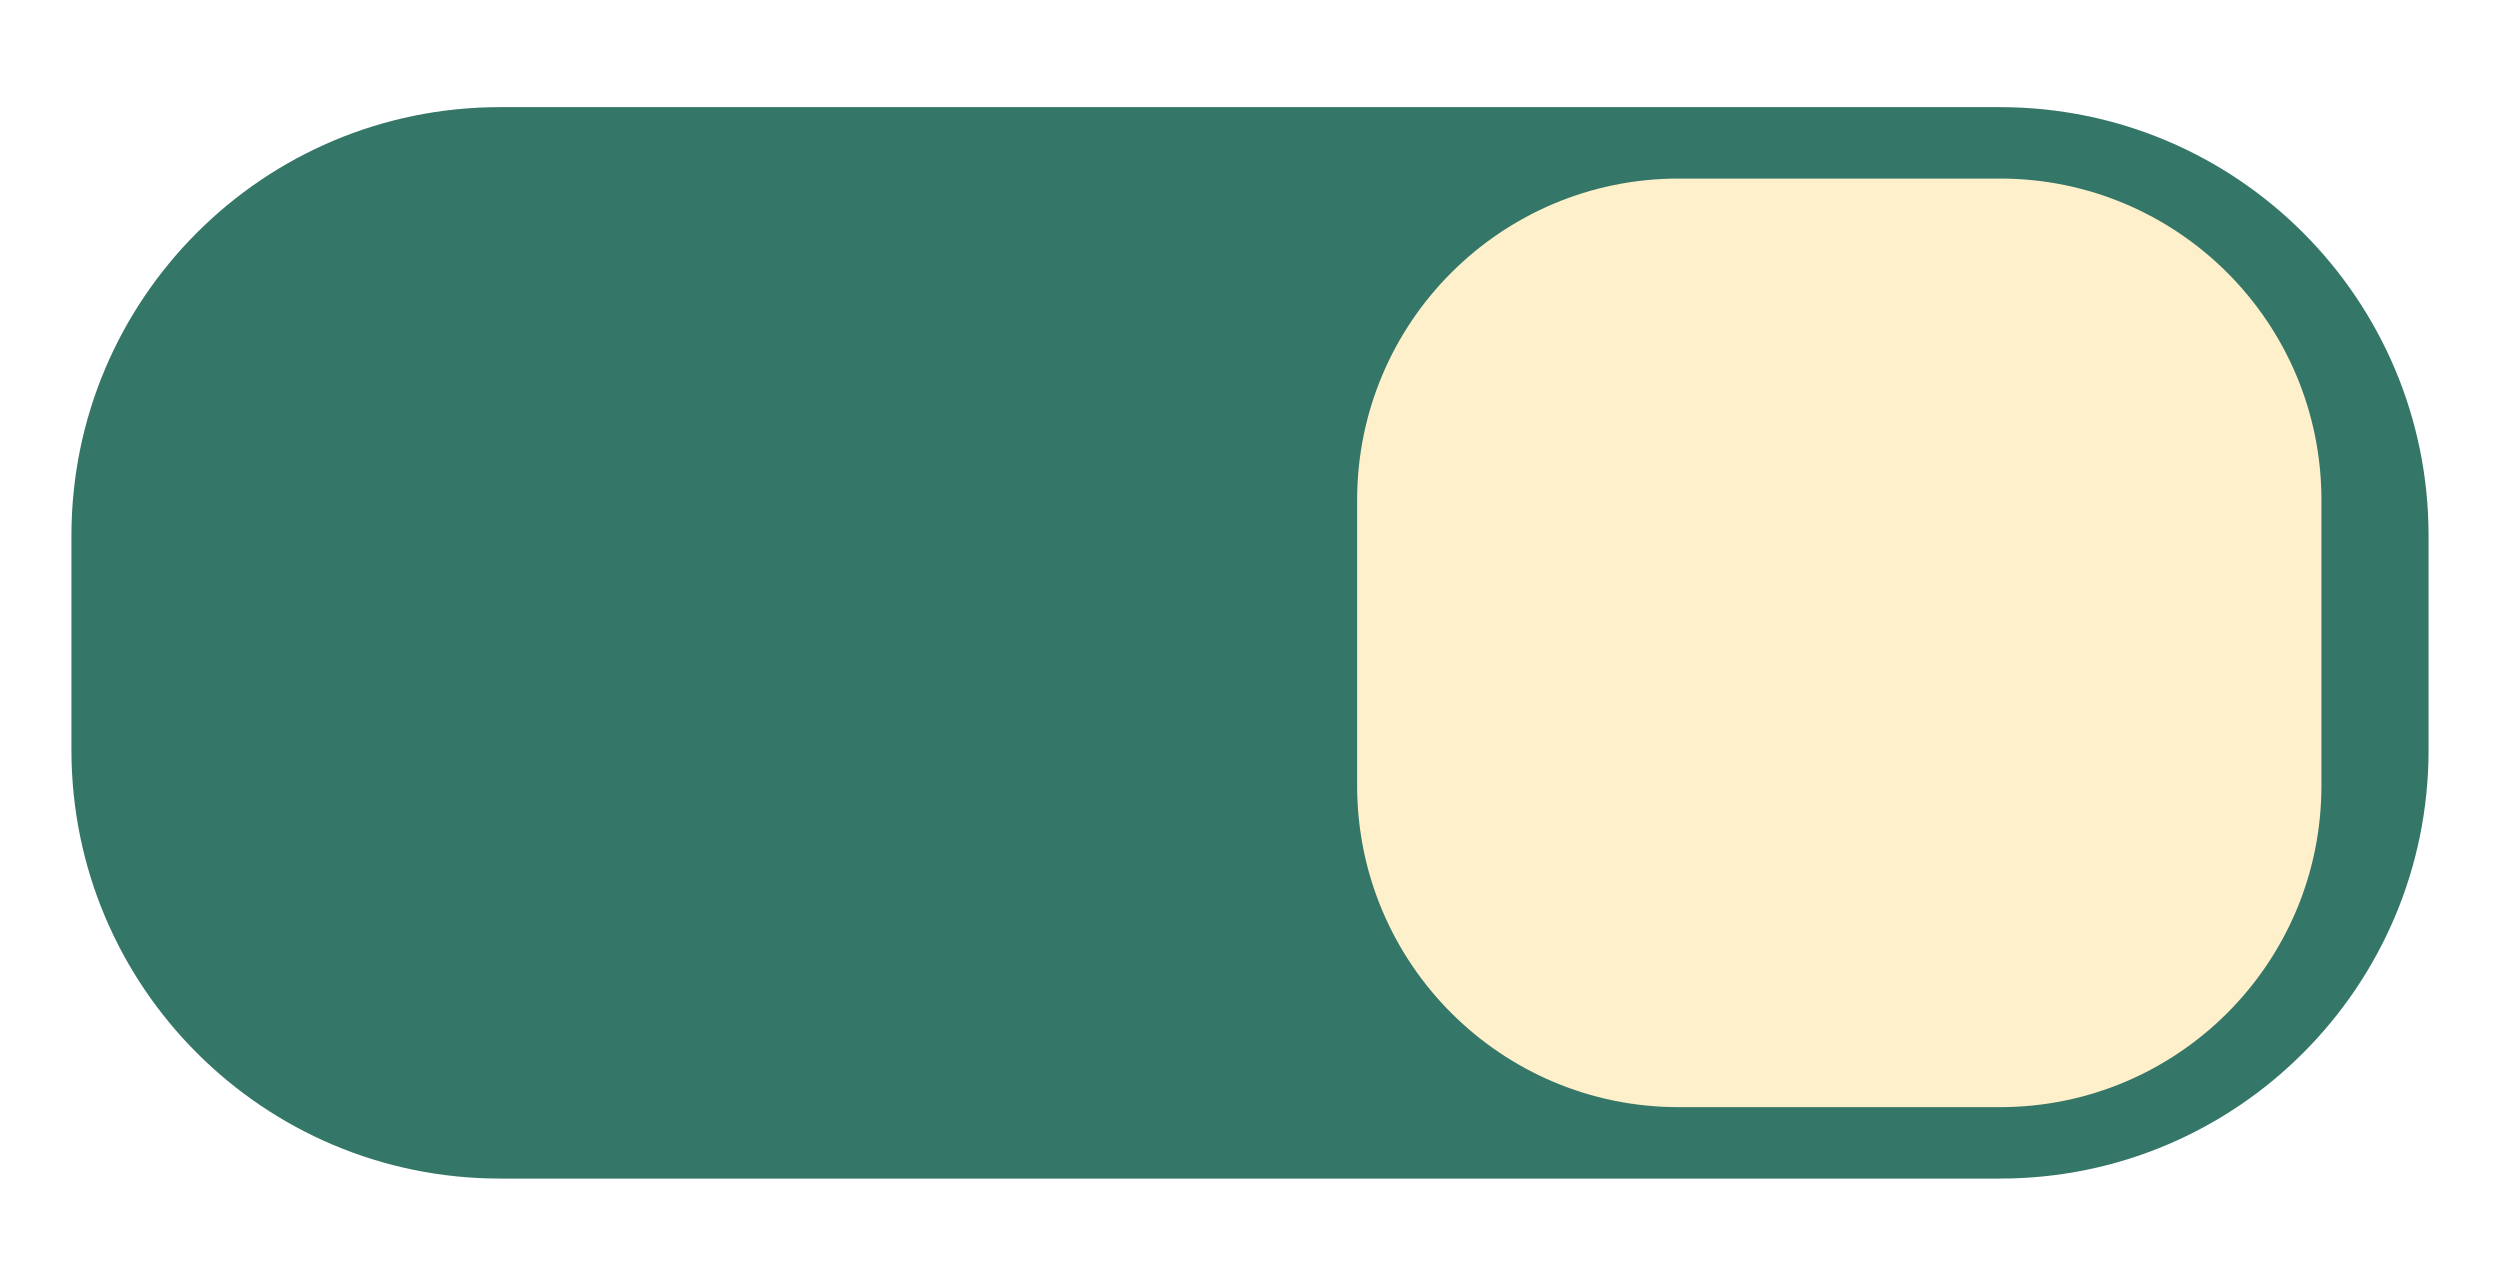
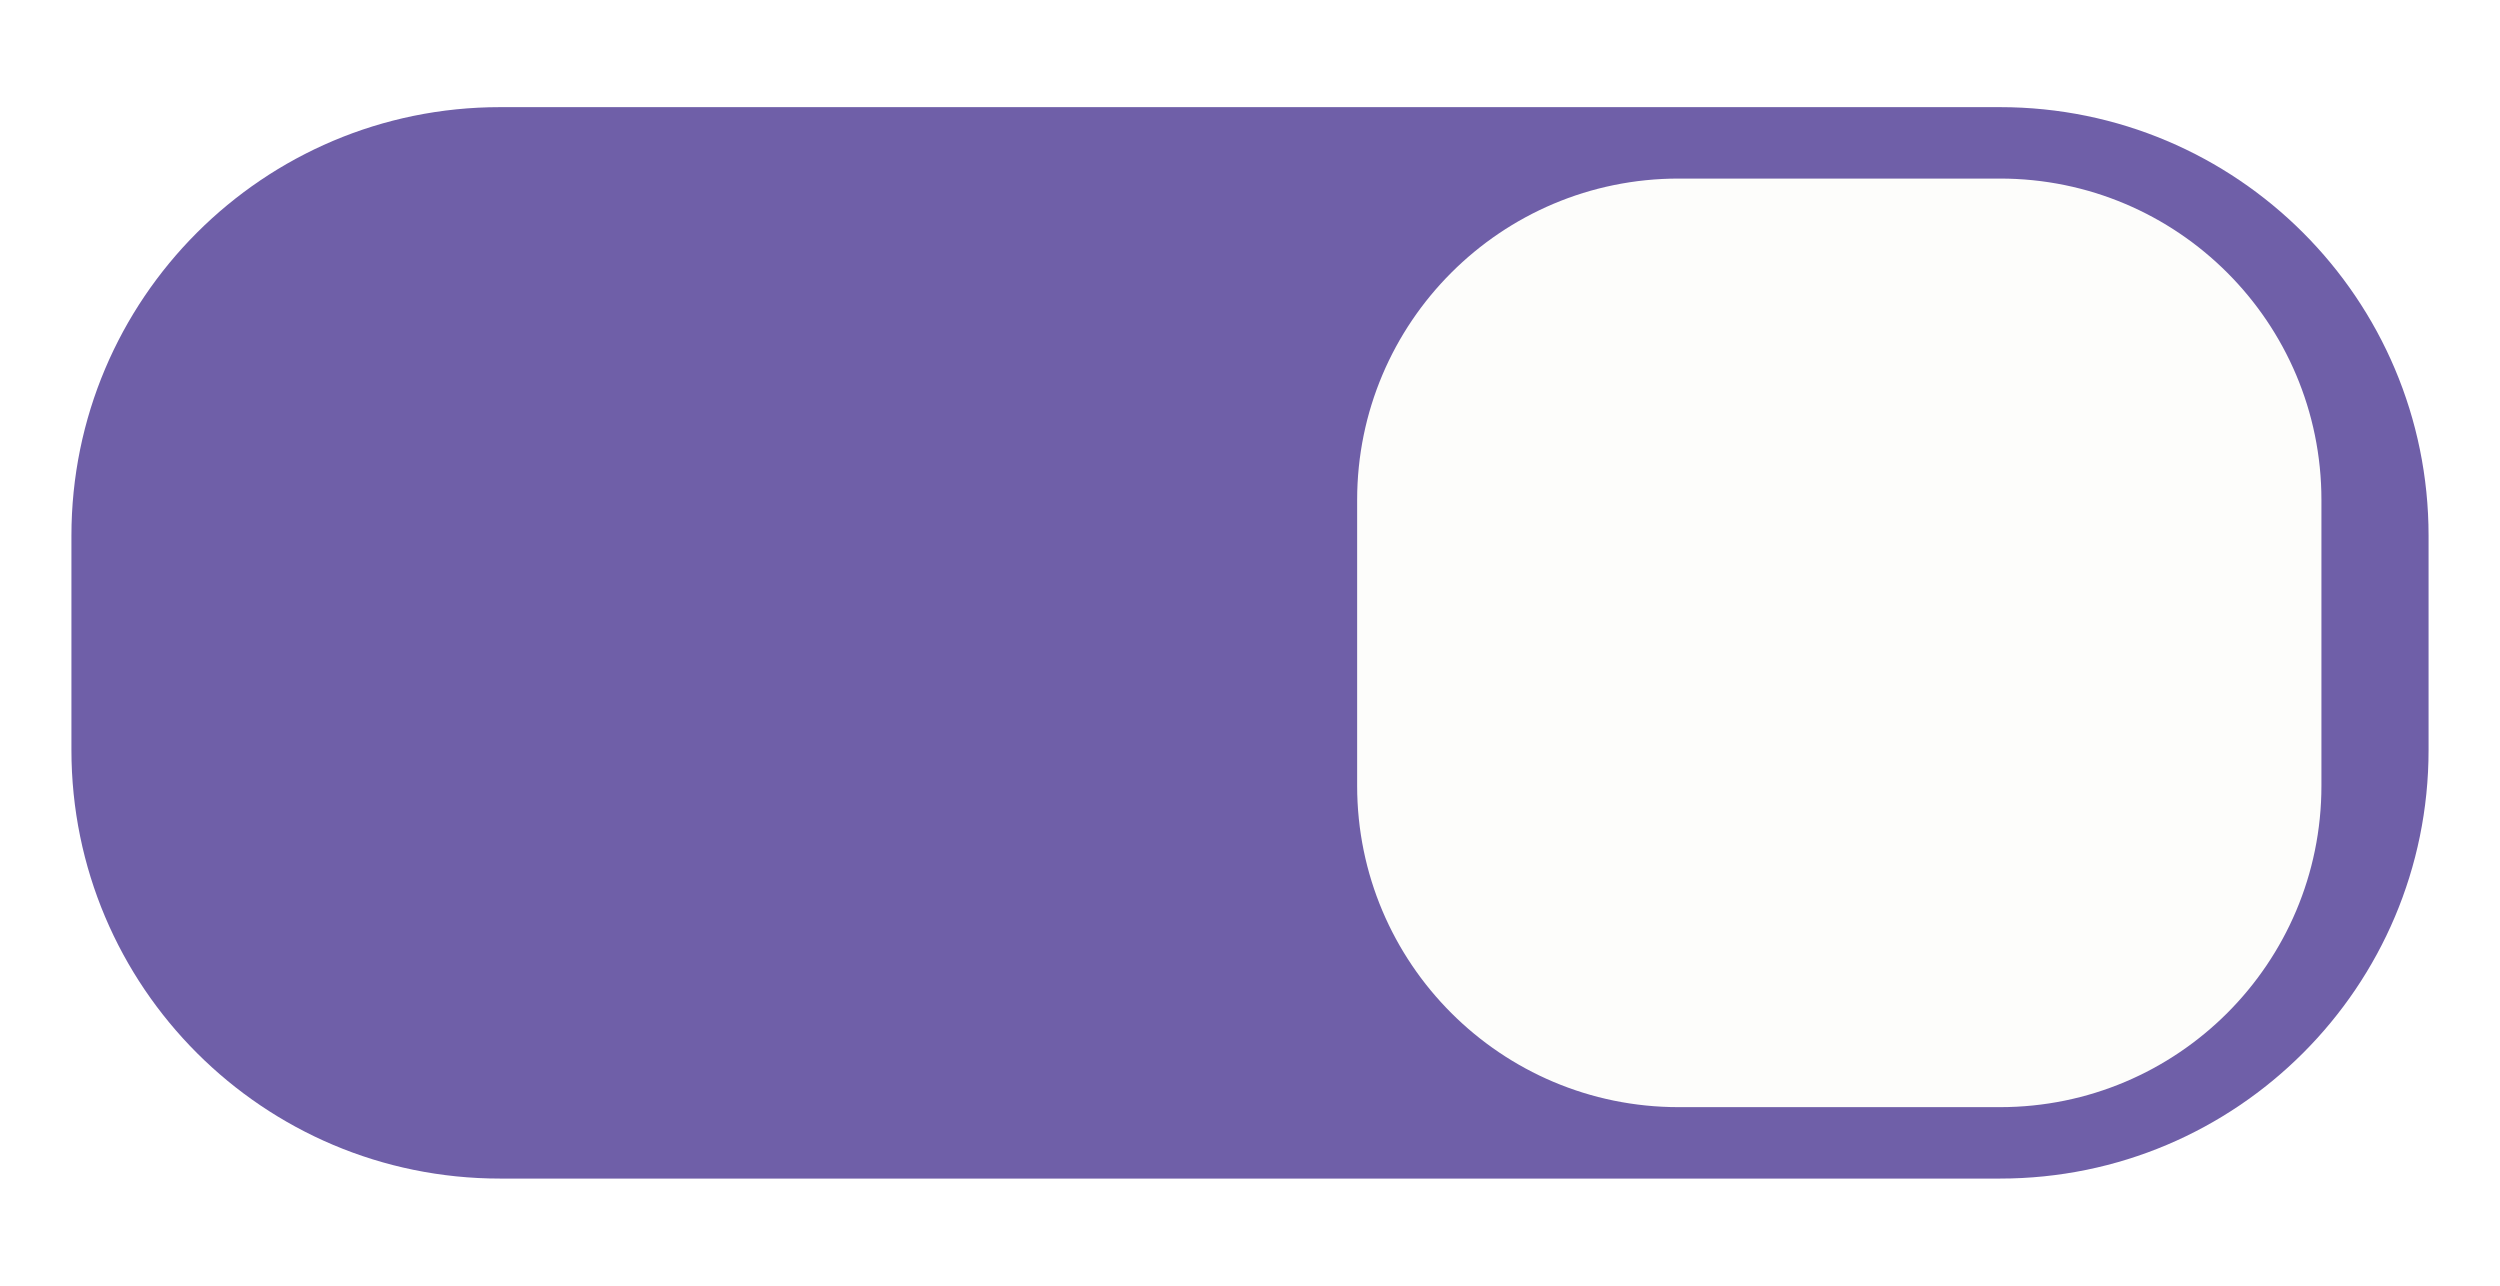
<svg xmlns="http://www.w3.org/2000/svg" width="70" height="36" viewBox="0 0 70 36">
-   <rect x="2" y="3" width="66" height="30" rx="12" fill="#347667" />
-   <rect x="38" y="5" width="27" height="26" rx="9" fill="#fff0cc" />
+   <rect x="2" y="3" width="66" height="30" rx="12" fill="#6f5fa8" />
+   <rect x="38" y="5" width="27" height="26" rx="9" fill="#fdfdfb" />
</svg>
